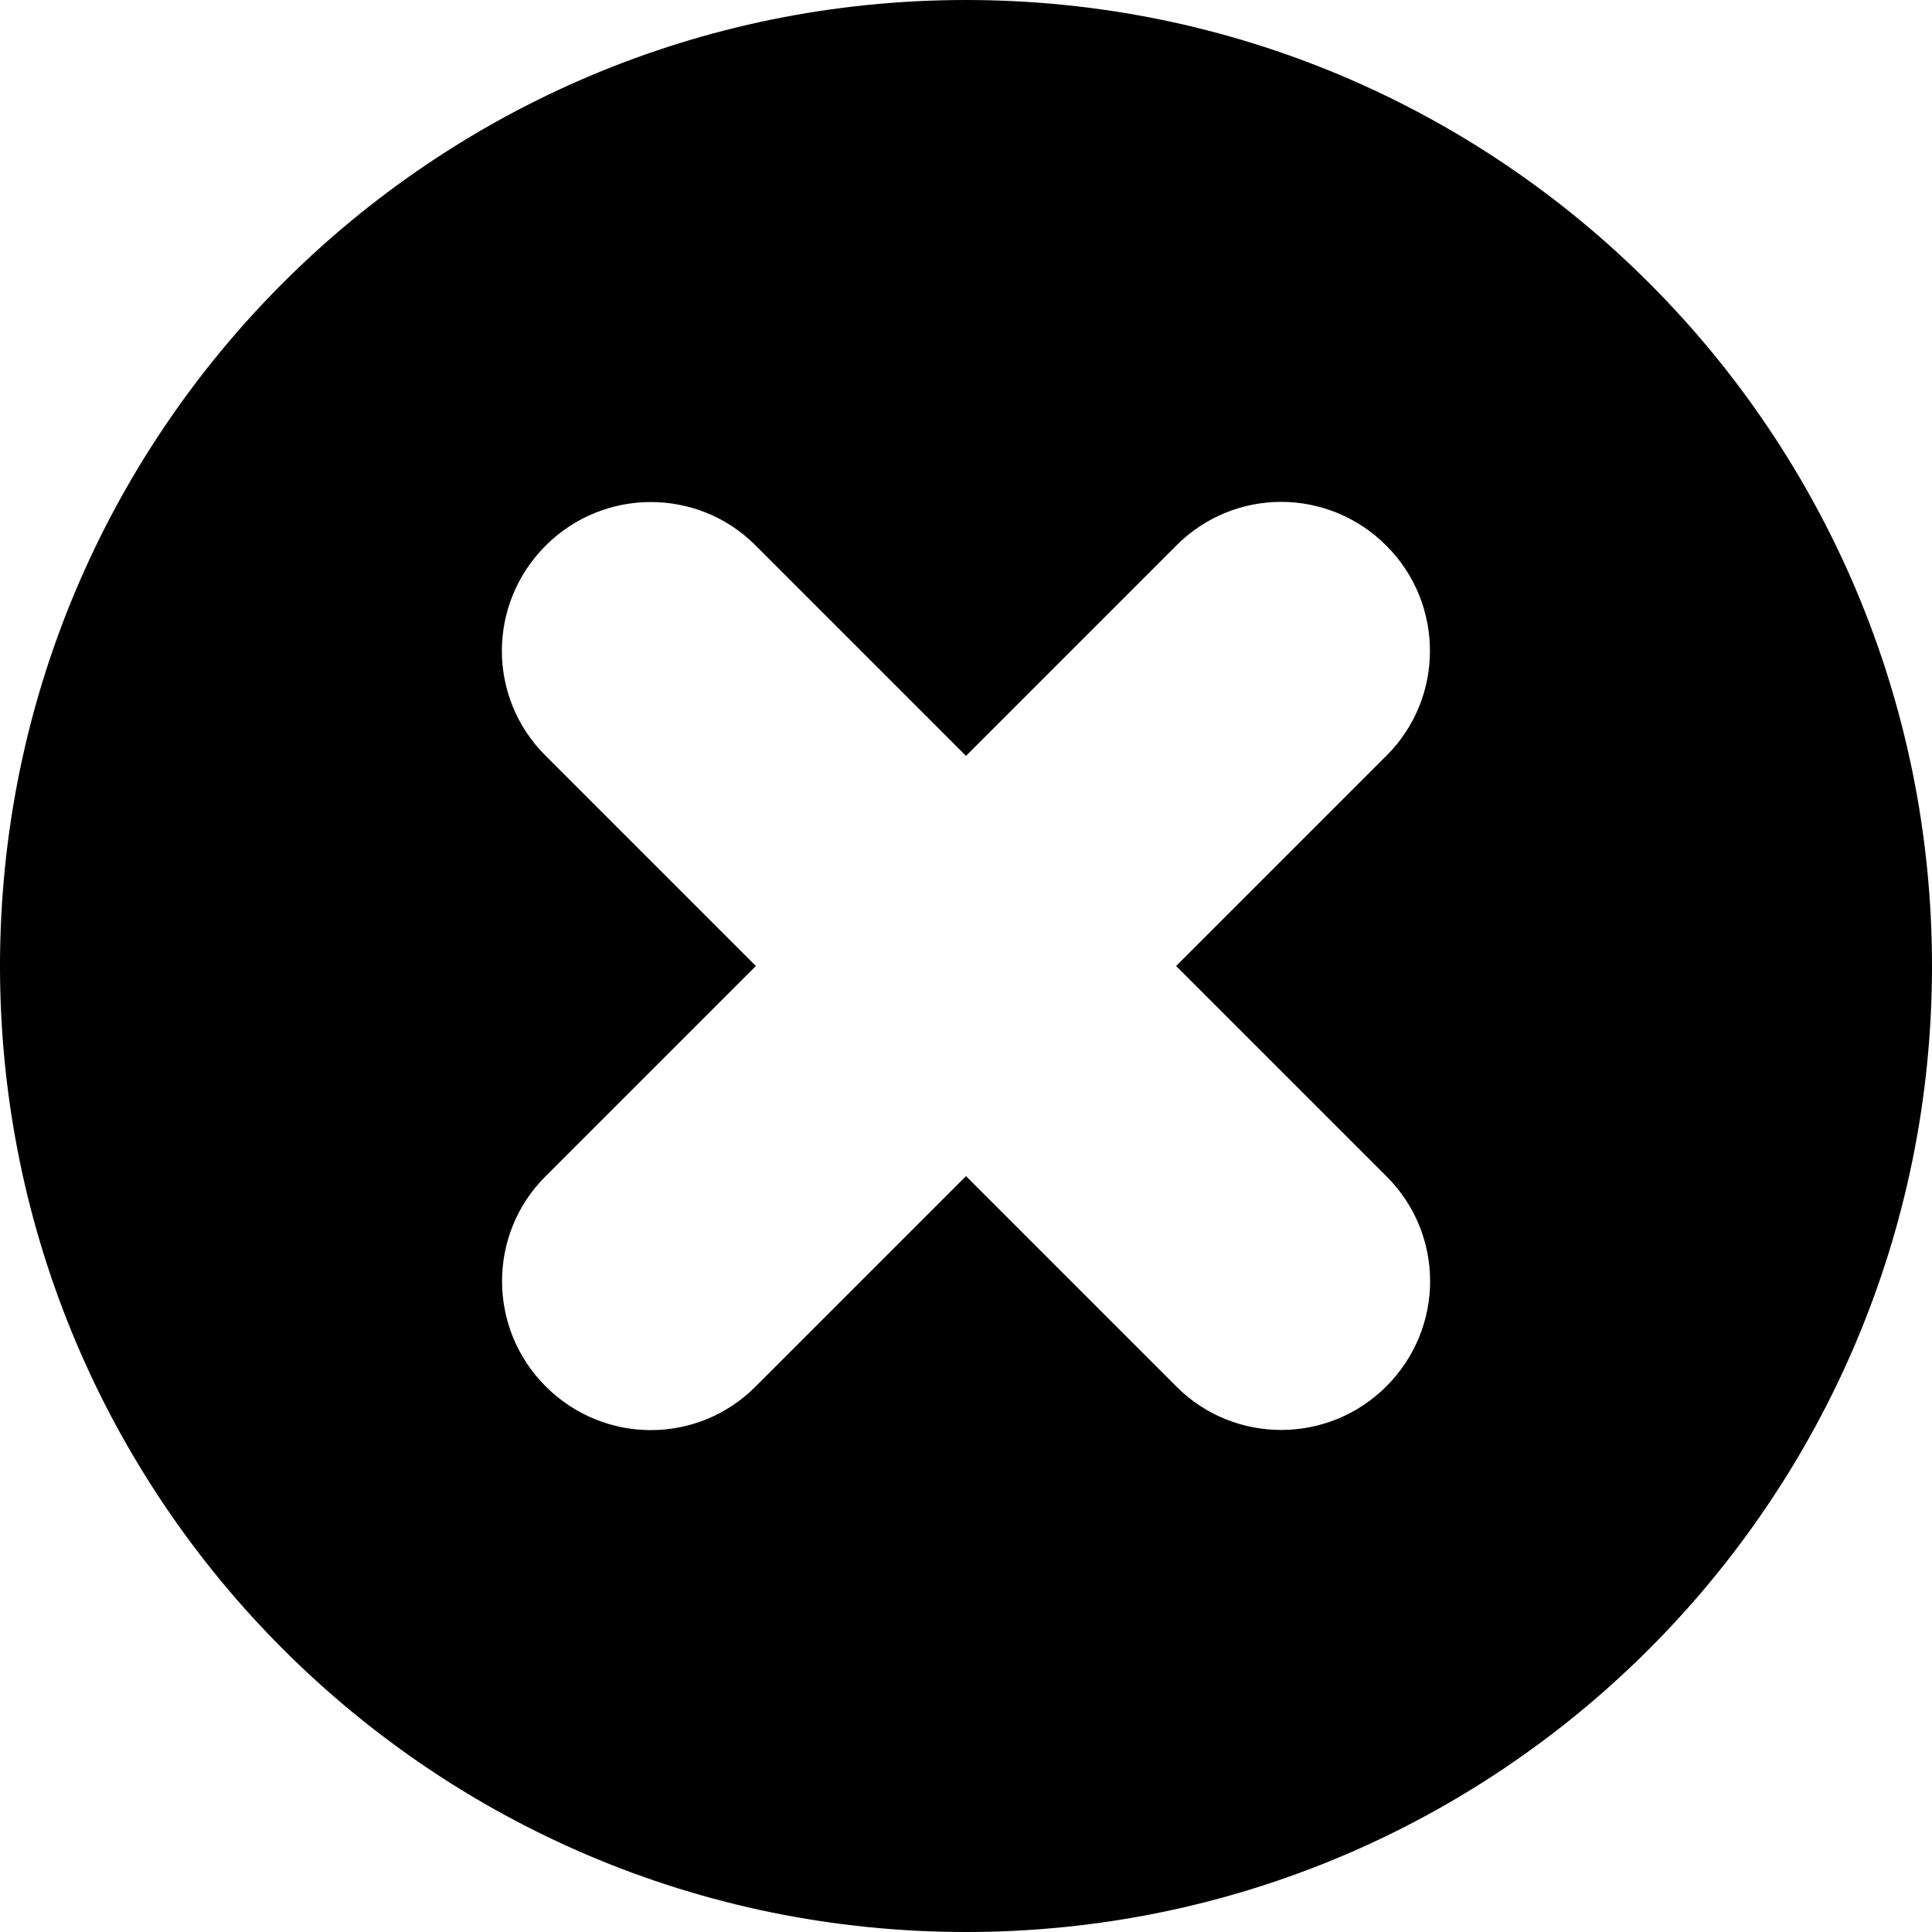
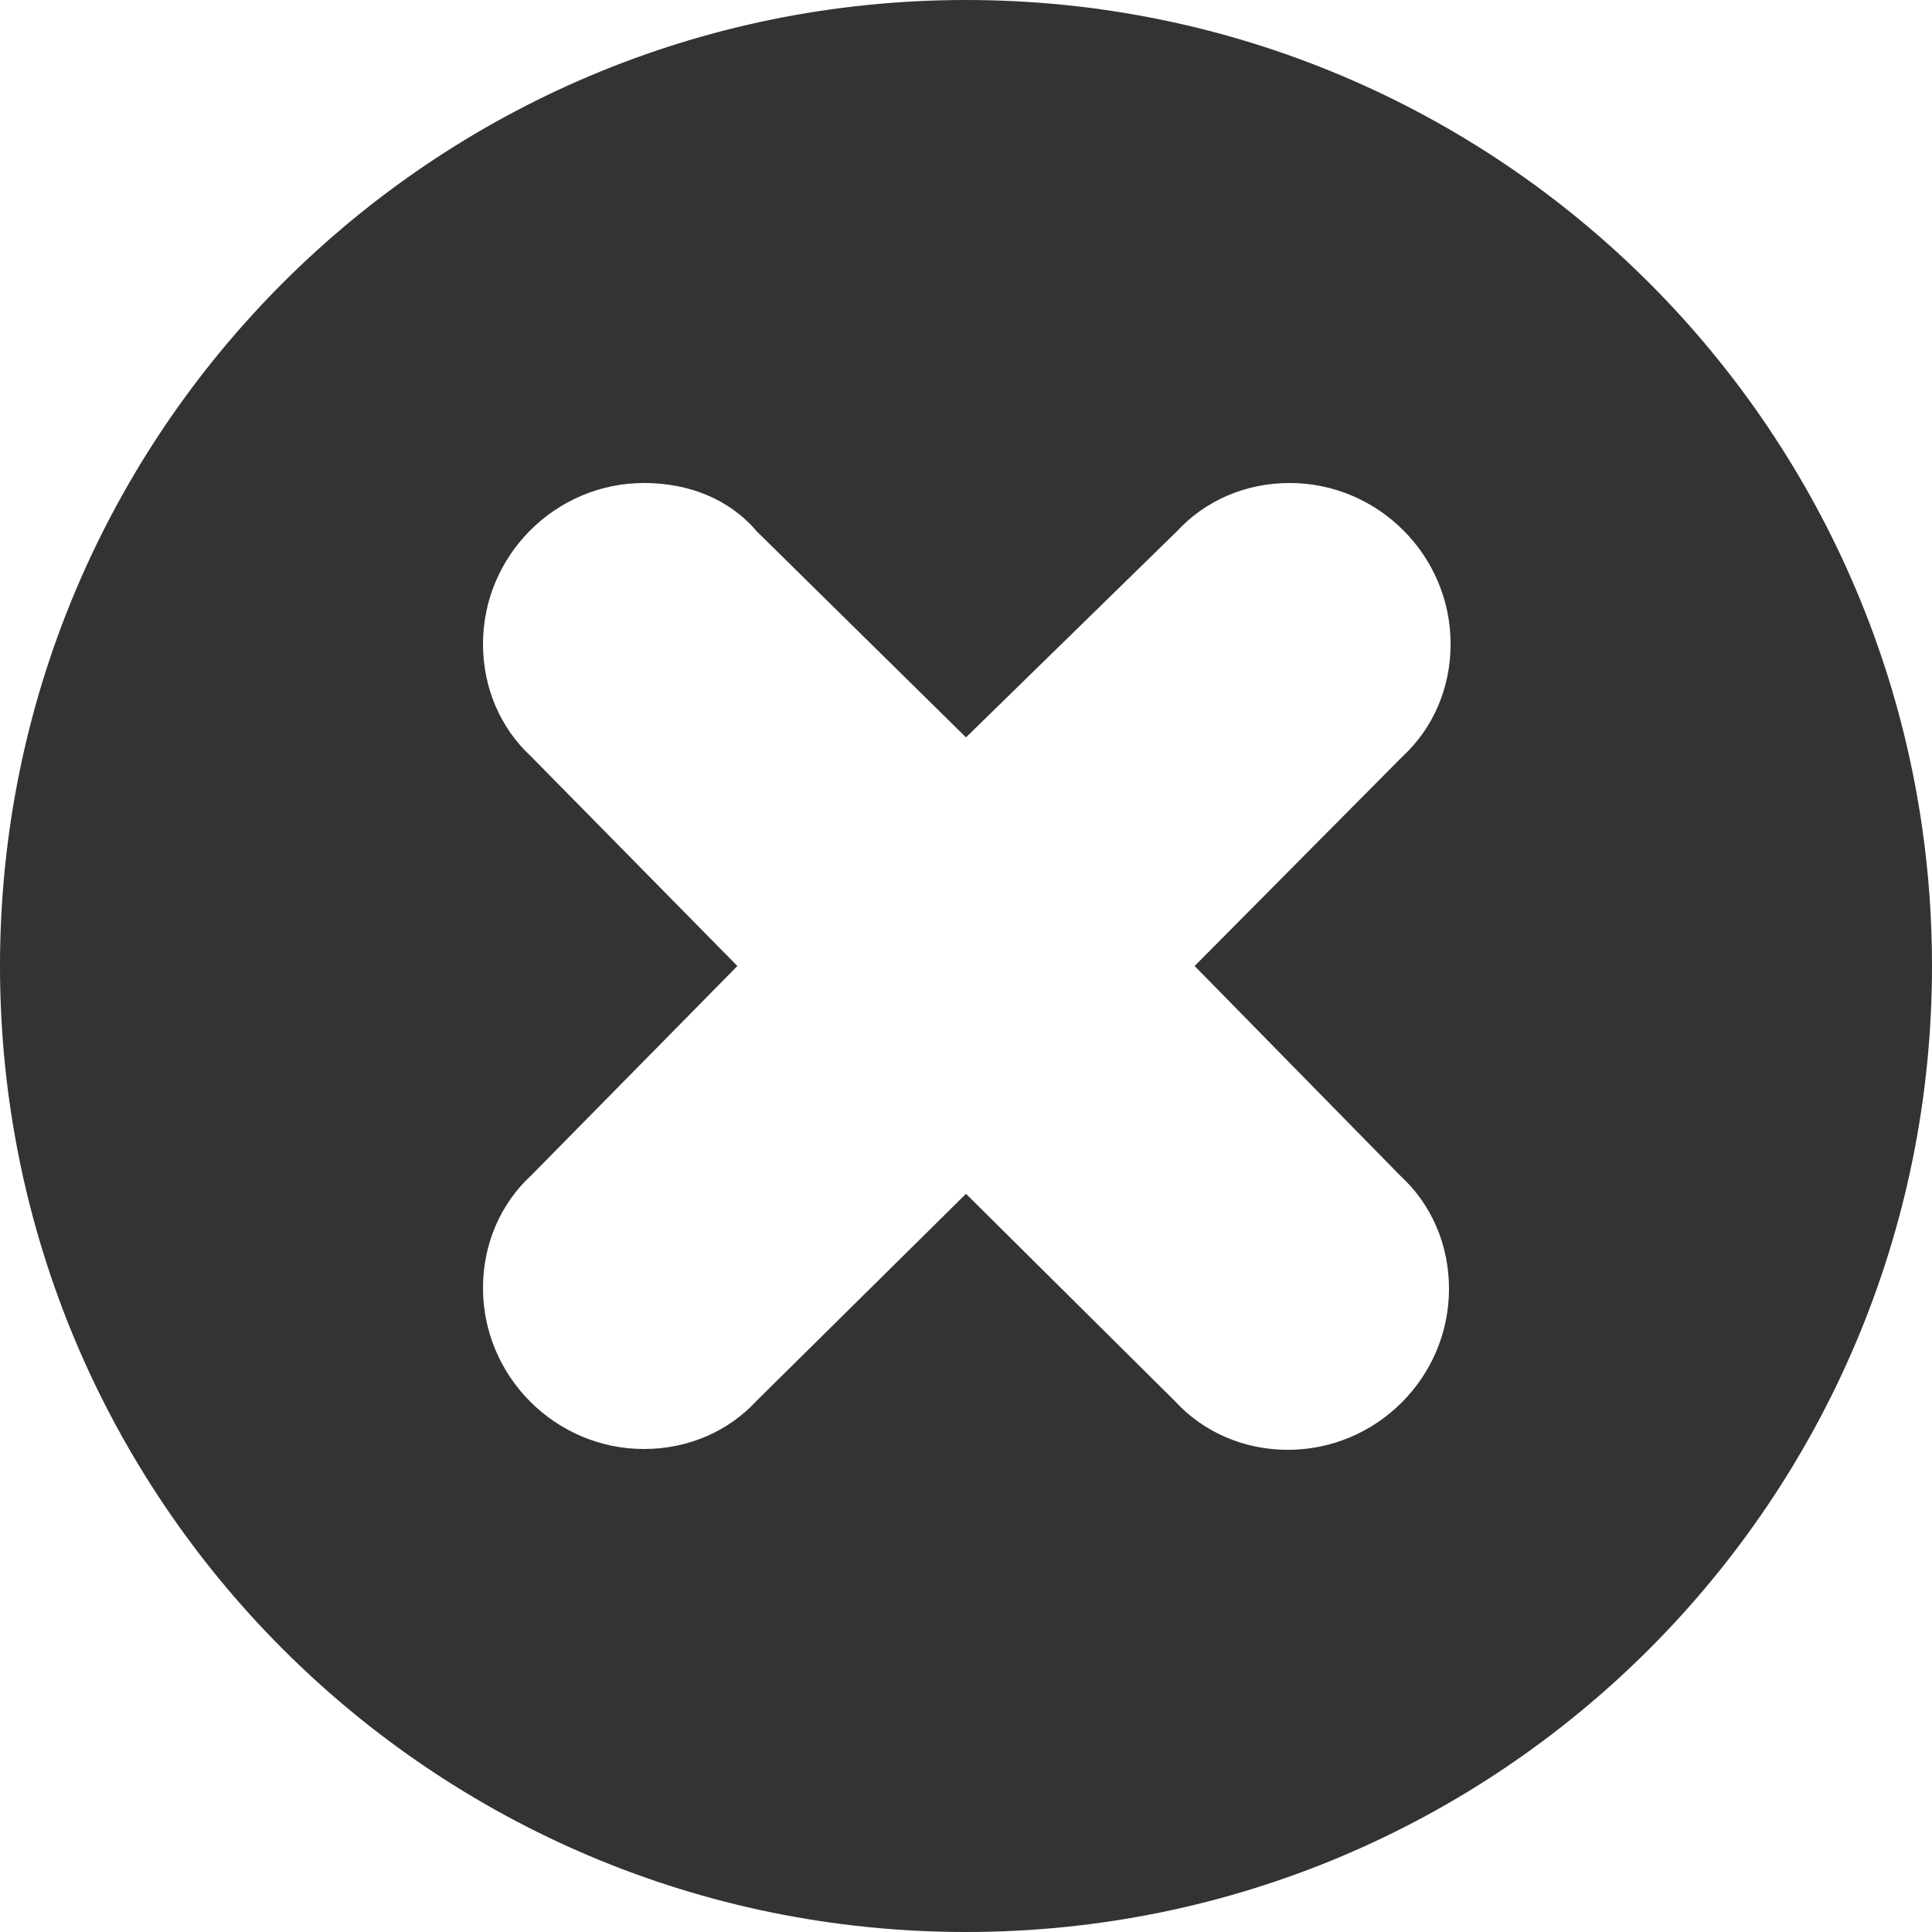
- <svg xmlns="http://www.w3.org/2000/svg" width="26px" height="26px" viewBox="0 0 26 26" version="1.1">
-   <path fill-rule="evenodd" d="M15.828,13 L18.661,10.167 C19.439,9.39 19.438,8.124 18.657,7.343 C17.87,6.557 16.611,6.56 15.833,7.339 L13,10.172 L10.167,7.339 C9.39,6.561 8.124,6.562 7.343,7.343 C6.557,8.13 6.56,9.389 7.339,10.167 L10.172,13 L7.339,15.833 C6.561,16.61 6.562,17.876 7.343,18.657 C8.13,19.443 9.389,19.44 10.167,18.661 L13,15.828 L15.833,18.661 C16.61,19.439 17.876,19.438 18.657,18.657 C19.443,17.87 19.44,16.611 18.661,15.833 L15.828,13 L15.828,13 L15.828,13 L15.828,13 Z M13,0 C5.82,0 0,5.82 0,13 C0,20.18 5.82,26 13,26 C20.18,26 26,20.18 26,13 C26,5.82 20.18,0 13,0 L13,0 Z" id="times" fill="#000000" />
+ <svg xmlns="http://www.w3.org/2000/svg" viewBox="0 0 24 24">
+   <path fill="#333" fill-rule="evenodd" d="M12 24c6.63 0 12-5.37 12-12S18.63 0 12 0 0 5.37 0 12s5.37 12 12 12zm0-9.17l2.6 2.58c.35.38.85.6 1.4.6 1.1 0 2-.9 2-2 0-.55-.22-1.05-.6-1.4L14.84 12l2.58-2.6c.38-.35.6-.85.6-1.4 0-1.1-.9-2-2-2-.55 0-1.05.22-1.4.6L12 9.16 9.4 6.6C9.06 6.2 8.56 6 8 6c-1.1 0-2 .9-2 2 0 .55.22 1.05.6 1.4L9.16 12 6.6 14.6c-.38.35-.6.85-.6 1.4 0 1.1.9 2 2 2 .55 0 1.05-.22 1.4-.6l2.6-2.57z" />
</svg>
